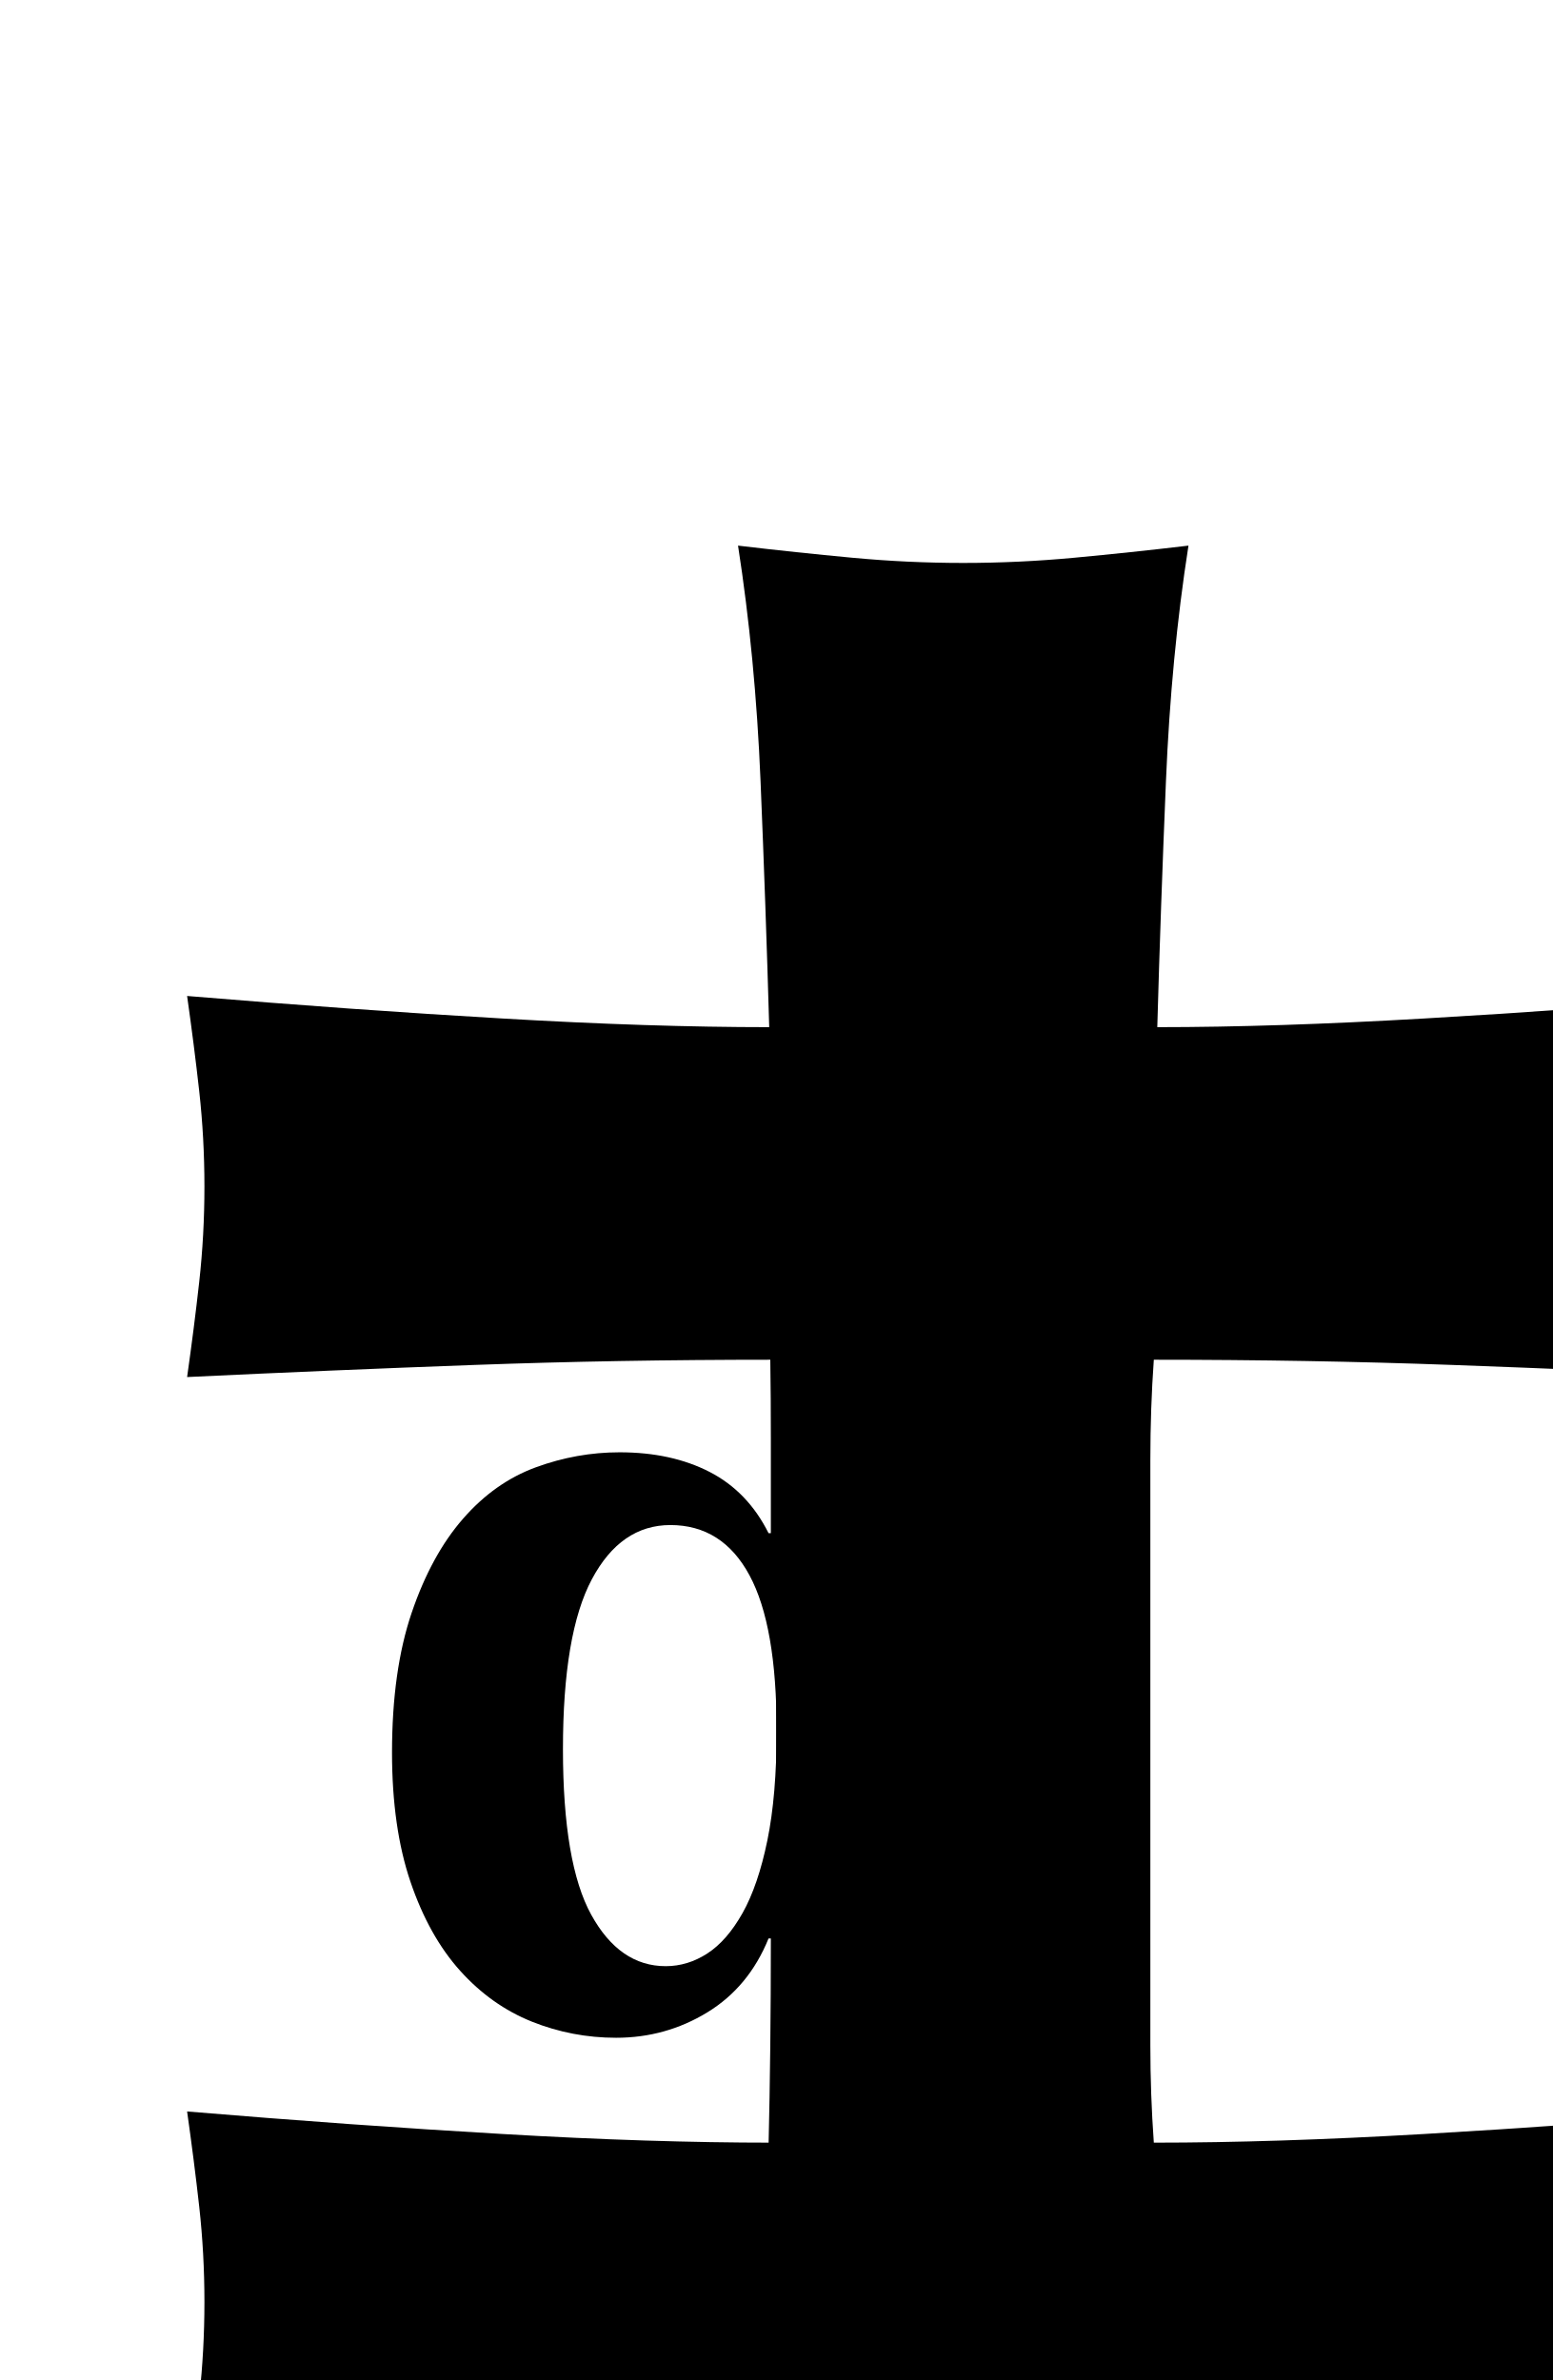
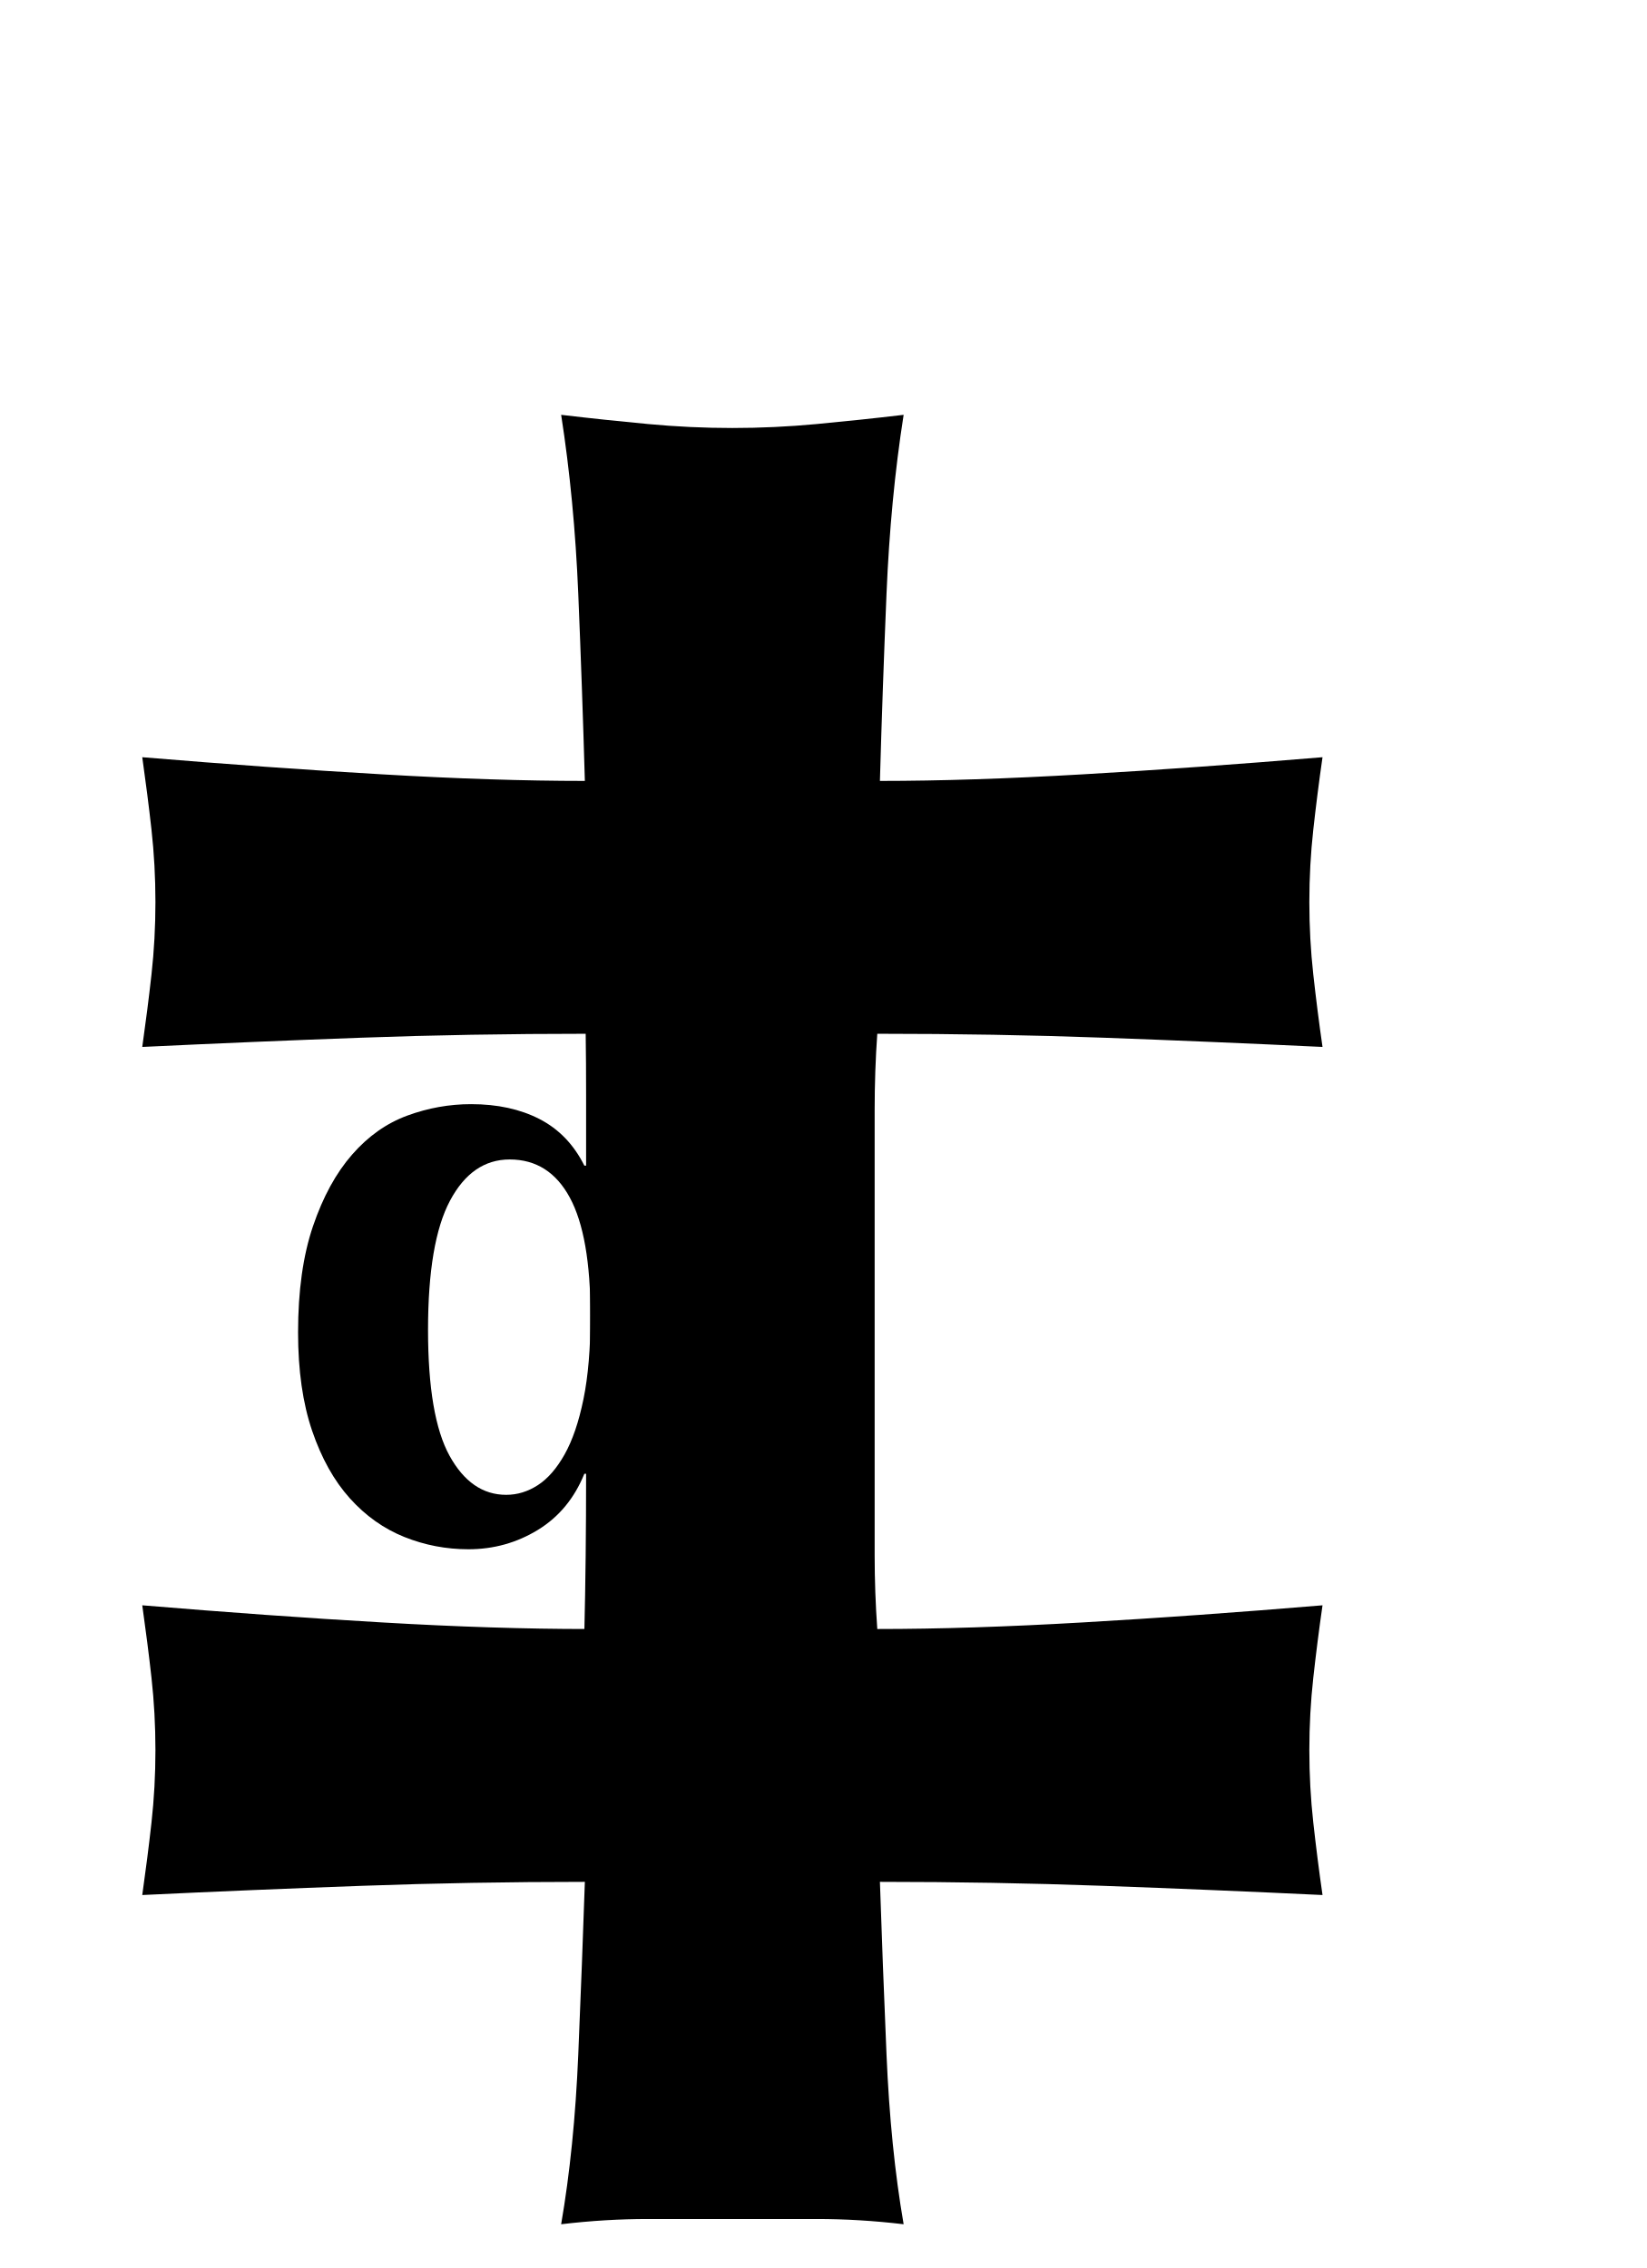
- <svg xmlns="http://www.w3.org/2000/svg" id="Layer_1" data-name="Layer 1">
+ <svg xmlns="http://www.w3.org/2000/svg" id="Layer_1" data-name="Layer 1" viewBox="0 0 45 62">
  <defs>
    <style>
      .cls-1 {
        fill: #000;
        stroke-width: 0px;
      }
      .cls-2 {
        fill: #000;
        stroke-width: 0px;
      }
    </style>
  </defs>
  <path class="cls-1" d="M16.128,32.364v-2.016c0-.72-.025-1.415-.072-2.088-2.16,0-4.225.036-6.192.108-1.969.072-3.96.156-5.976.252.095-.671.18-1.332.252-1.98.072-.648.108-1.307.108-1.98,0-.671-.036-1.332-.108-1.98-.072-.648-.157-1.307-.252-1.98,2.304.192,4.487.349,6.552.468,2.063.121,3.912.18,5.544.18-.048-1.68-.108-3.384-.18-5.112-.072-1.728-.229-3.359-.468-4.896.816.097,1.608.18,2.376.252.768.072,1.536.108,2.304.108.767,0,1.536-.036,2.304-.108.768-.072,1.56-.155,2.376-.252-.241,1.537-.396,3.168-.468,4.896-.072,1.728-.133,3.432-.18,5.112,1.631,0,3.48-.06,5.544-.18,2.063-.119,4.248-.275,6.552-.468-.097.673-.18,1.332-.252,1.98-.072.648-.108,1.309-.108,1.98,0,.673.036,1.332.108,1.98.072.648.155,1.309.252,1.98-2.016-.096-4.008-.18-5.976-.252-1.969-.072-4.032-.108-6.192-.108-.048.673-.072,1.368-.072,2.088v12.168c0,.673.024,1.344.072,2.016,1.68,0,3.552-.06,5.616-.18,2.063-.119,4.248-.275,6.552-.468-.097.673-.18,1.332-.252,1.98-.072.648-.108,1.308-.108,1.98,0,.673.036,1.332.108,1.98.072.648.155,1.308.252,1.98-2.016-.096-4.021-.18-6.012-.252-1.992-.072-4.021-.108-6.084-.108.047,1.44.108,3.013.18,4.716.072,1.705.227,3.252.468,4.644-.816-.097-1.608-.144-2.376-.144h-4.608c-.768,0-1.56.047-2.376.144.24-1.392.396-2.939.468-4.644.072-1.703.131-3.276.18-4.716-2.064,0-4.093.036-6.084.108-1.992.072-3.996.156-6.012.252.095-.672.18-1.332.252-1.98.072-.648.108-1.307.108-1.98,0-.672-.036-1.332-.108-1.98-.072-.648-.157-1.307-.252-1.98,2.304.192,4.487.349,6.552.468,2.063.121,3.936.18,5.616.18.047-.672.072-1.343.072-2.016v-10.152Z" />
  <path class="cls-2" d="M12.802,42.352c-.608,0-1.192-.112-1.752-.336-.56-.225-1.056-.576-1.488-1.056-.432-.48-.776-1.096-1.032-1.848s-.384-1.648-.384-2.688c0-1.136.136-2.104.408-2.904.272-.8.628-1.452,1.068-1.956.44-.504.944-.86,1.512-1.068.568-.208,1.148-.312,1.74-.312.72,0,1.344.136,1.872.408.528.272.936.696,1.224,1.272h.048v-1.944c0-.56-.003-1.132-.012-1.716-.008-.584-.02-1.14-.036-1.668-.016-.528-.036-1-.06-1.416s-.052-.728-.084-.936c.208.032.472.06.792.084.32.024.656.036,1.008.036s.688-.012,1.008-.036c.32-.024.584-.052.792-.084-.032.672-.06,1.336-.084,1.992-.024.656-.044,1.32-.06,1.992-.016.672-.028,1.352-.036,2.04-.008.688-.012,1.424-.012,2.208v7.872c0,1.568.016,3.008.048,4.32.032,1.312.08,2.64.144,3.984-.208-.032-.472-.06-.792-.084-.32-.024-.656-.036-1.008-.036s-.688.012-1.008.036c-.32.024-.584.052-.792.084.064-1.344.112-2.672.144-3.984.032-1.312.048-2.752.048-4.32h-.048c-.272.672-.696,1.184-1.272,1.536s-1.208.528-1.896.528ZM11.698,36.352c0,1.584.196,2.732.588,3.444.393.712.908,1.068,1.548,1.068.304,0,.592-.088.864-.264.272-.176.516-.456.732-.84.216-.384.388-.888.516-1.512.128-.624.192-1.384.192-2.28,0-1.456-.188-2.532-.564-3.228-.375-.696-.924-1.044-1.644-1.044-.688,0-1.232.376-1.632,1.128s-.6,1.928-.6,3.528Z" />
</svg>
